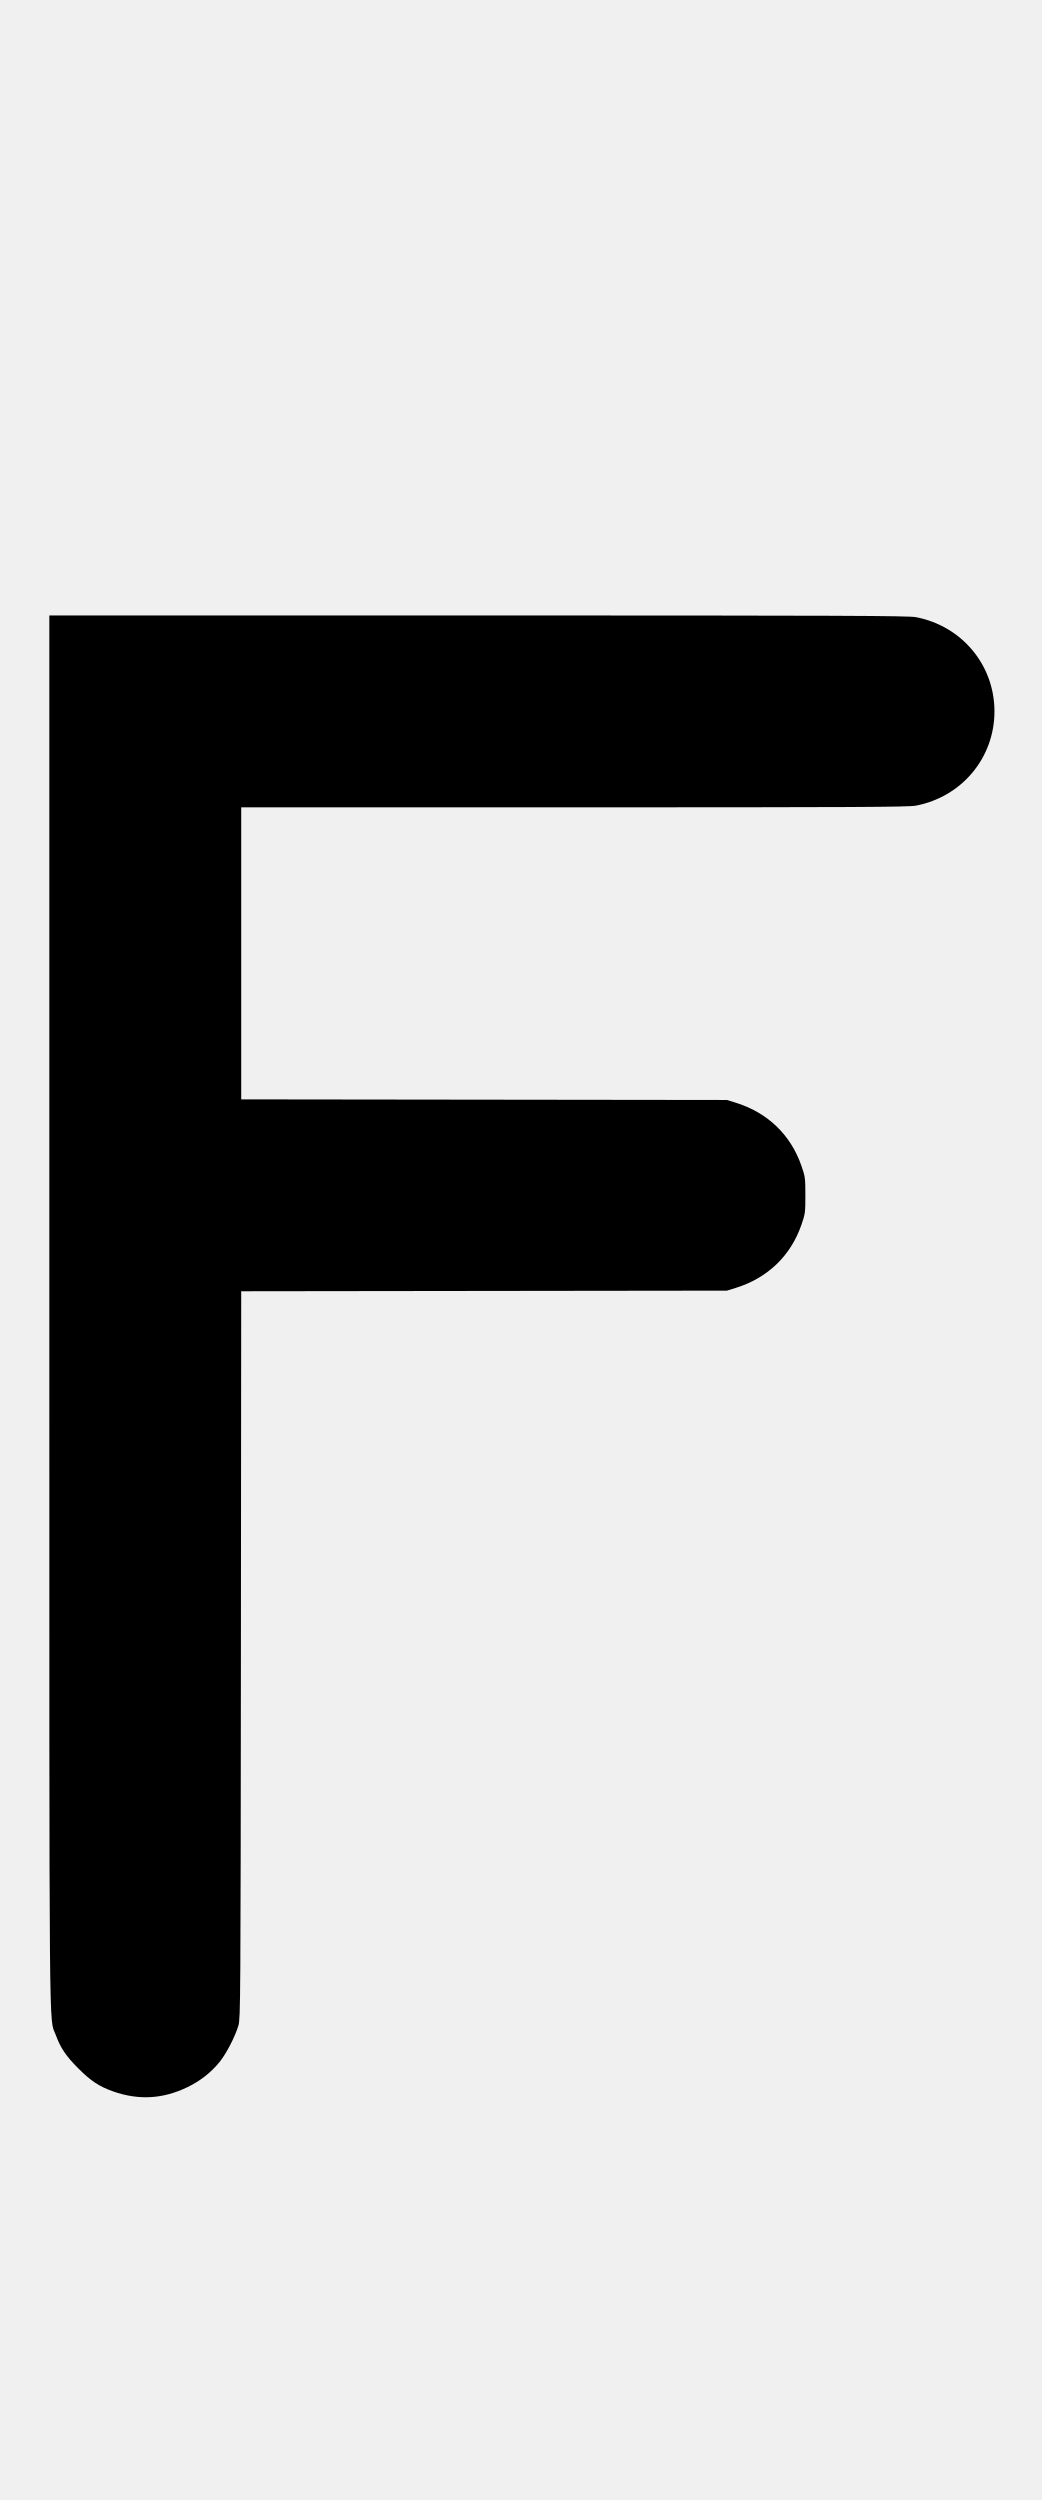
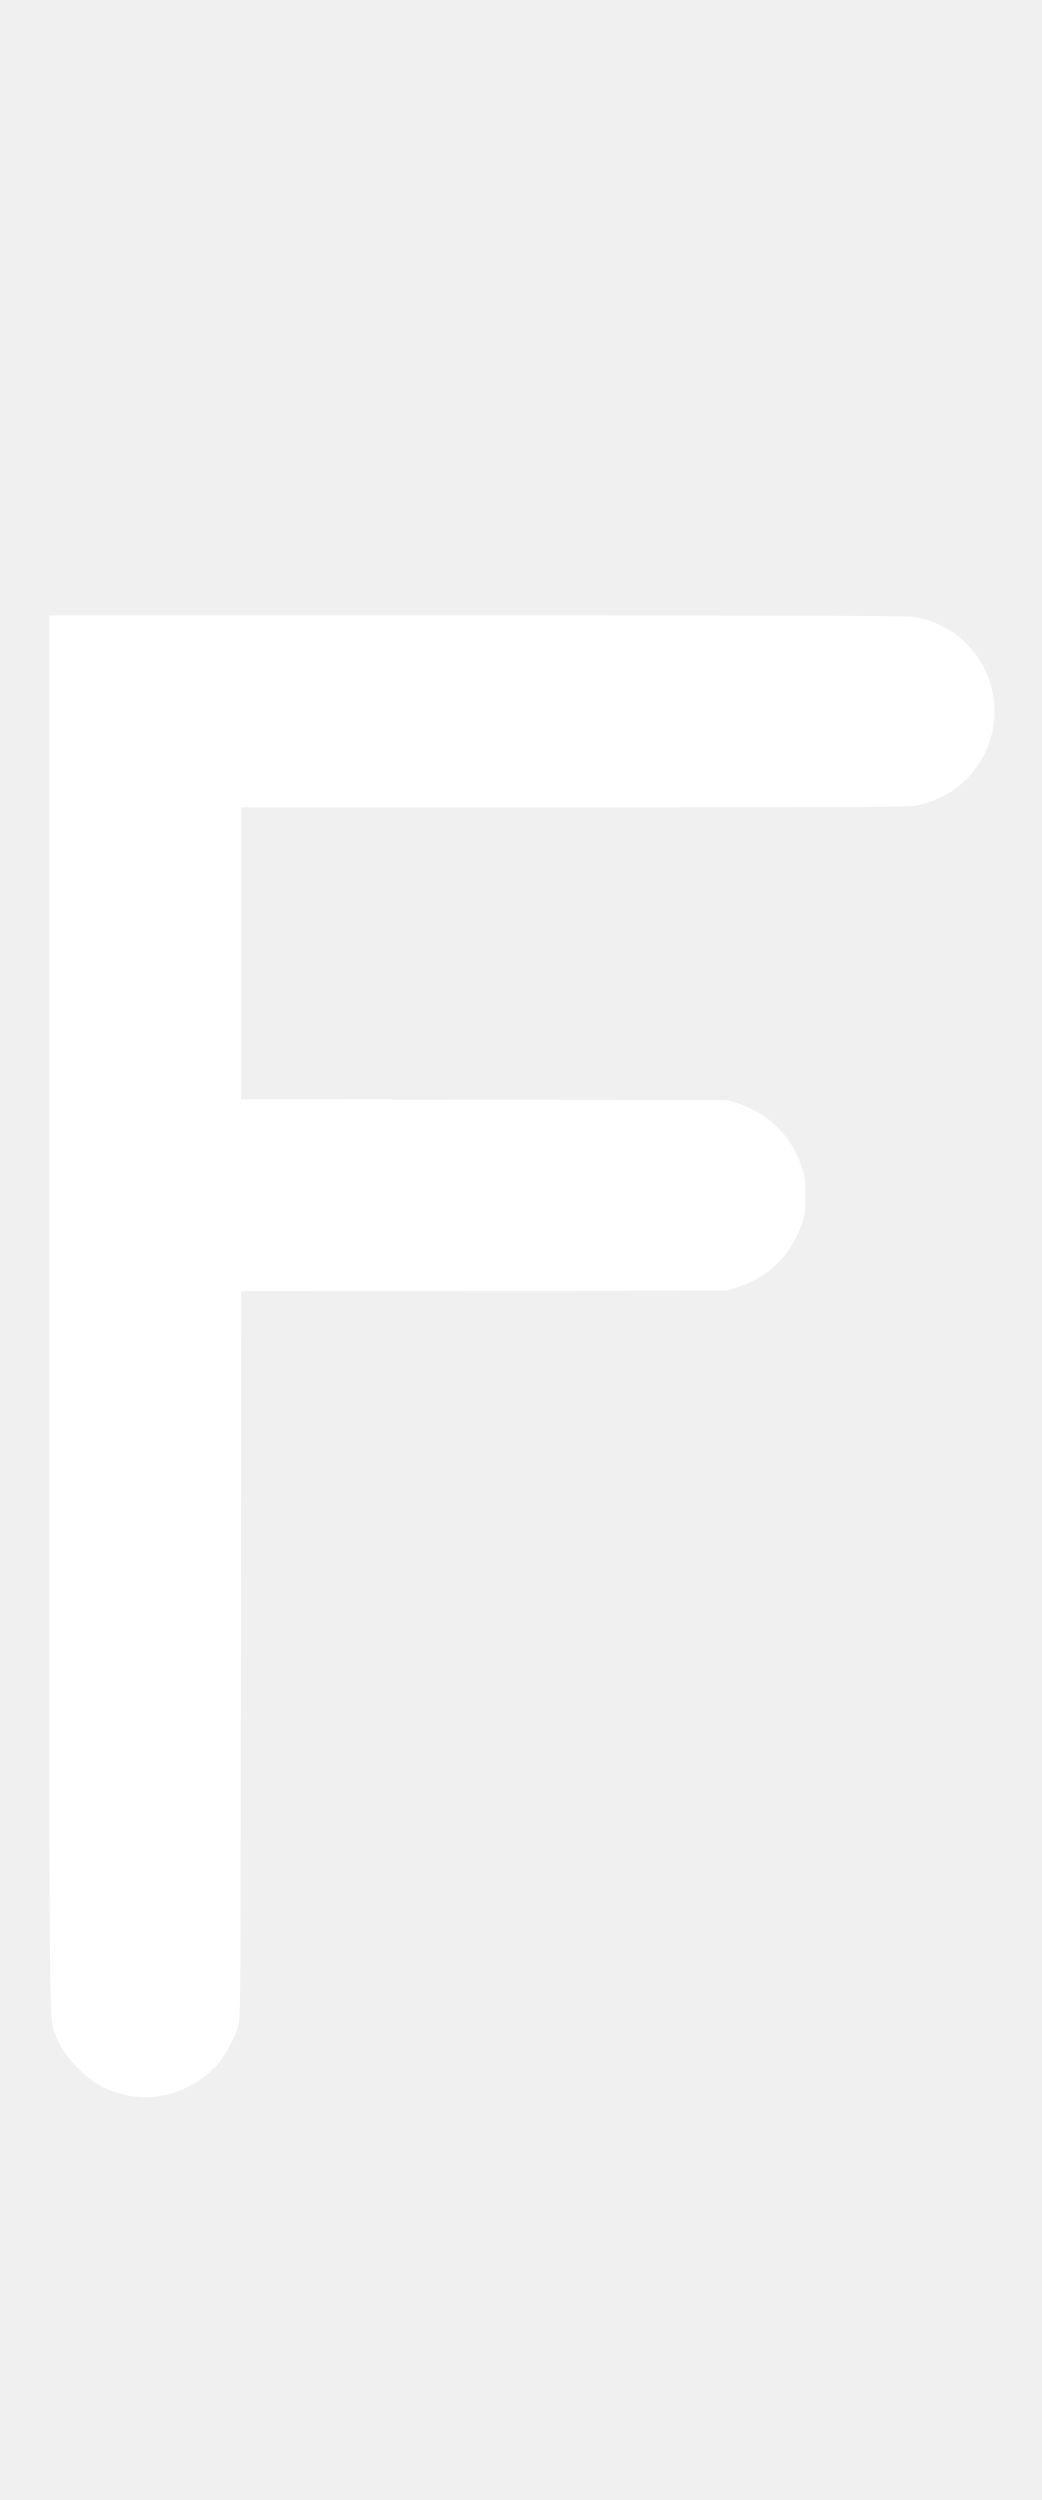
<svg xmlns="http://www.w3.org/2000/svg" height="1248" version="1.1" width="520">
  <g transform="scale(1, -1) translate(-82, -1047)">
-     <path d="M106.627 391.928v347.831h214.097c181.686 0 214.761 -0.128 218.494 -0.844c22.956 -4.407 39.217 -23.915 39.217 -47.048c0 -23.133 -16.261 -42.639 -39.217 -47.047c-3.717 -0.714 -30.12 -0.844 -170.603 -0.844h-166.205v-72.892v-72.892l121.236 -0.15 l121.234 -0.151l4.397 -1.365c15.905 -4.936 27.421 -15.992 32.779 -31.466c1.902 -5.494 1.981 -6.084 1.981 -14.759s-0.079 -9.265 -1.981 -14.759c-5.358 -15.474 -16.874 -26.529 -32.779 -31.467l-4.397 -1.364l-121.234 -0.151l-121.236 -0.151l-0.15 -181.475 c-0.144 -172.531 -0.205 -181.655 -1.243 -185.091c-1.711 -5.662 -6.068 -14.083 -9.413 -18.192c-4.282 -5.262 -9.616 -9.443 -16.001 -12.546c-12.244 -5.949 -24.398 -6.643 -37.168 -2.121c-6.928 2.453 -11.065 5.188 -17.35 11.474 c-6.143 6.143 -8.901 10.241 -11.273 16.747c-3.413 9.358 -3.185 -16.386 -3.185 360.724z" glyph-name="F" unicode="F" />
+     <path style="fill:#ffffff" d="M106.627 391.928v347.831h214.097c181.686 0 214.761 -0.128 218.494 -0.844c22.956 -4.407 39.217 -23.915 39.217 -47.048c0 -23.133 -16.261 -42.639 -39.217 -47.047c-3.717 -0.714 -30.12 -0.844 -170.603 -0.844h-166.205v-72.892v-72.892l121.236 -0.15 l121.234 -0.151l4.397 -1.365c15.905 -4.936 27.421 -15.992 32.779 -31.466c1.902 -5.494 1.981 -6.084 1.981 -14.759s-0.079 -9.265 -1.981 -14.759c-5.358 -15.474 -16.874 -26.529 -32.779 -31.467l-4.397 -1.364l-121.234 -0.151l-121.236 -0.151l-0.15 -181.475 c-0.144 -172.531 -0.205 -181.655 -1.243 -185.091c-1.711 -5.662 -6.068 -14.083 -9.413 -18.192c-4.282 -5.262 -9.616 -9.443 -16.001 -12.546c-12.244 -5.949 -24.398 -6.643 -37.168 -2.121c-6.928 2.453 -11.065 5.188 -17.35 11.474 c-6.143 6.143 -8.901 10.241 -11.273 16.747c-3.413 9.358 -3.185 -16.386 -3.185 360.724z" glyph-name="F" unicode="F" />
  </g>
</svg>
